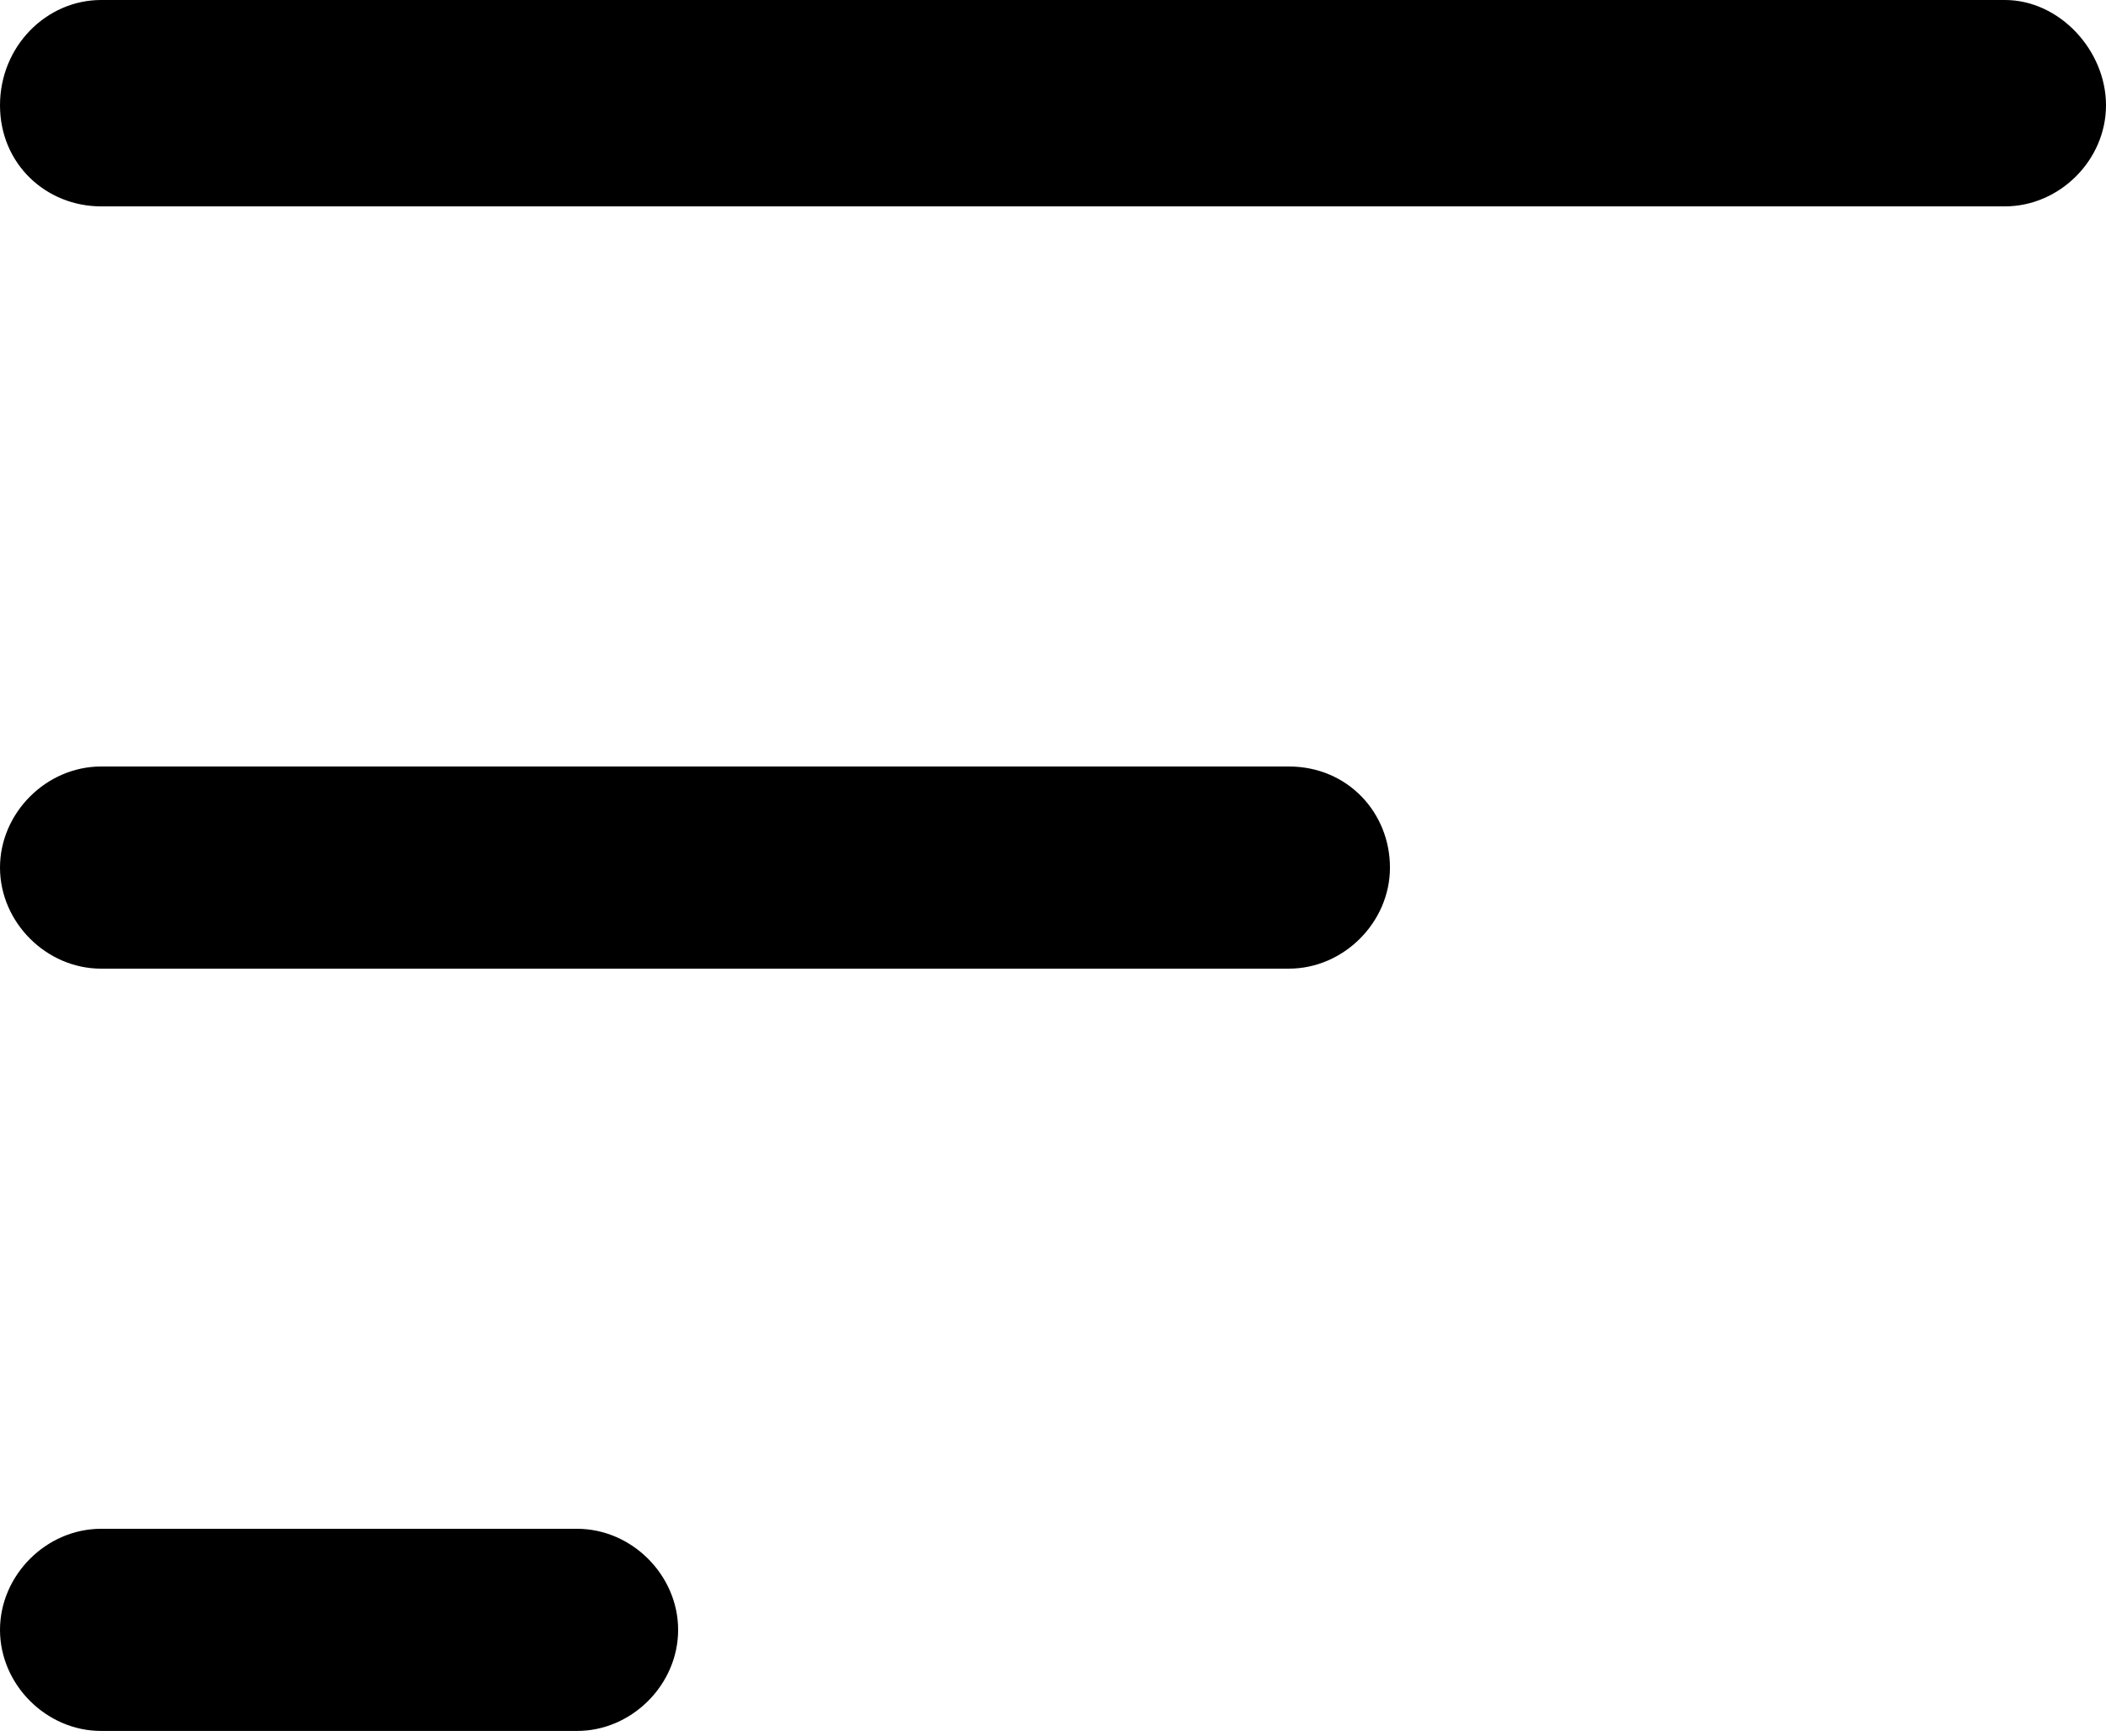
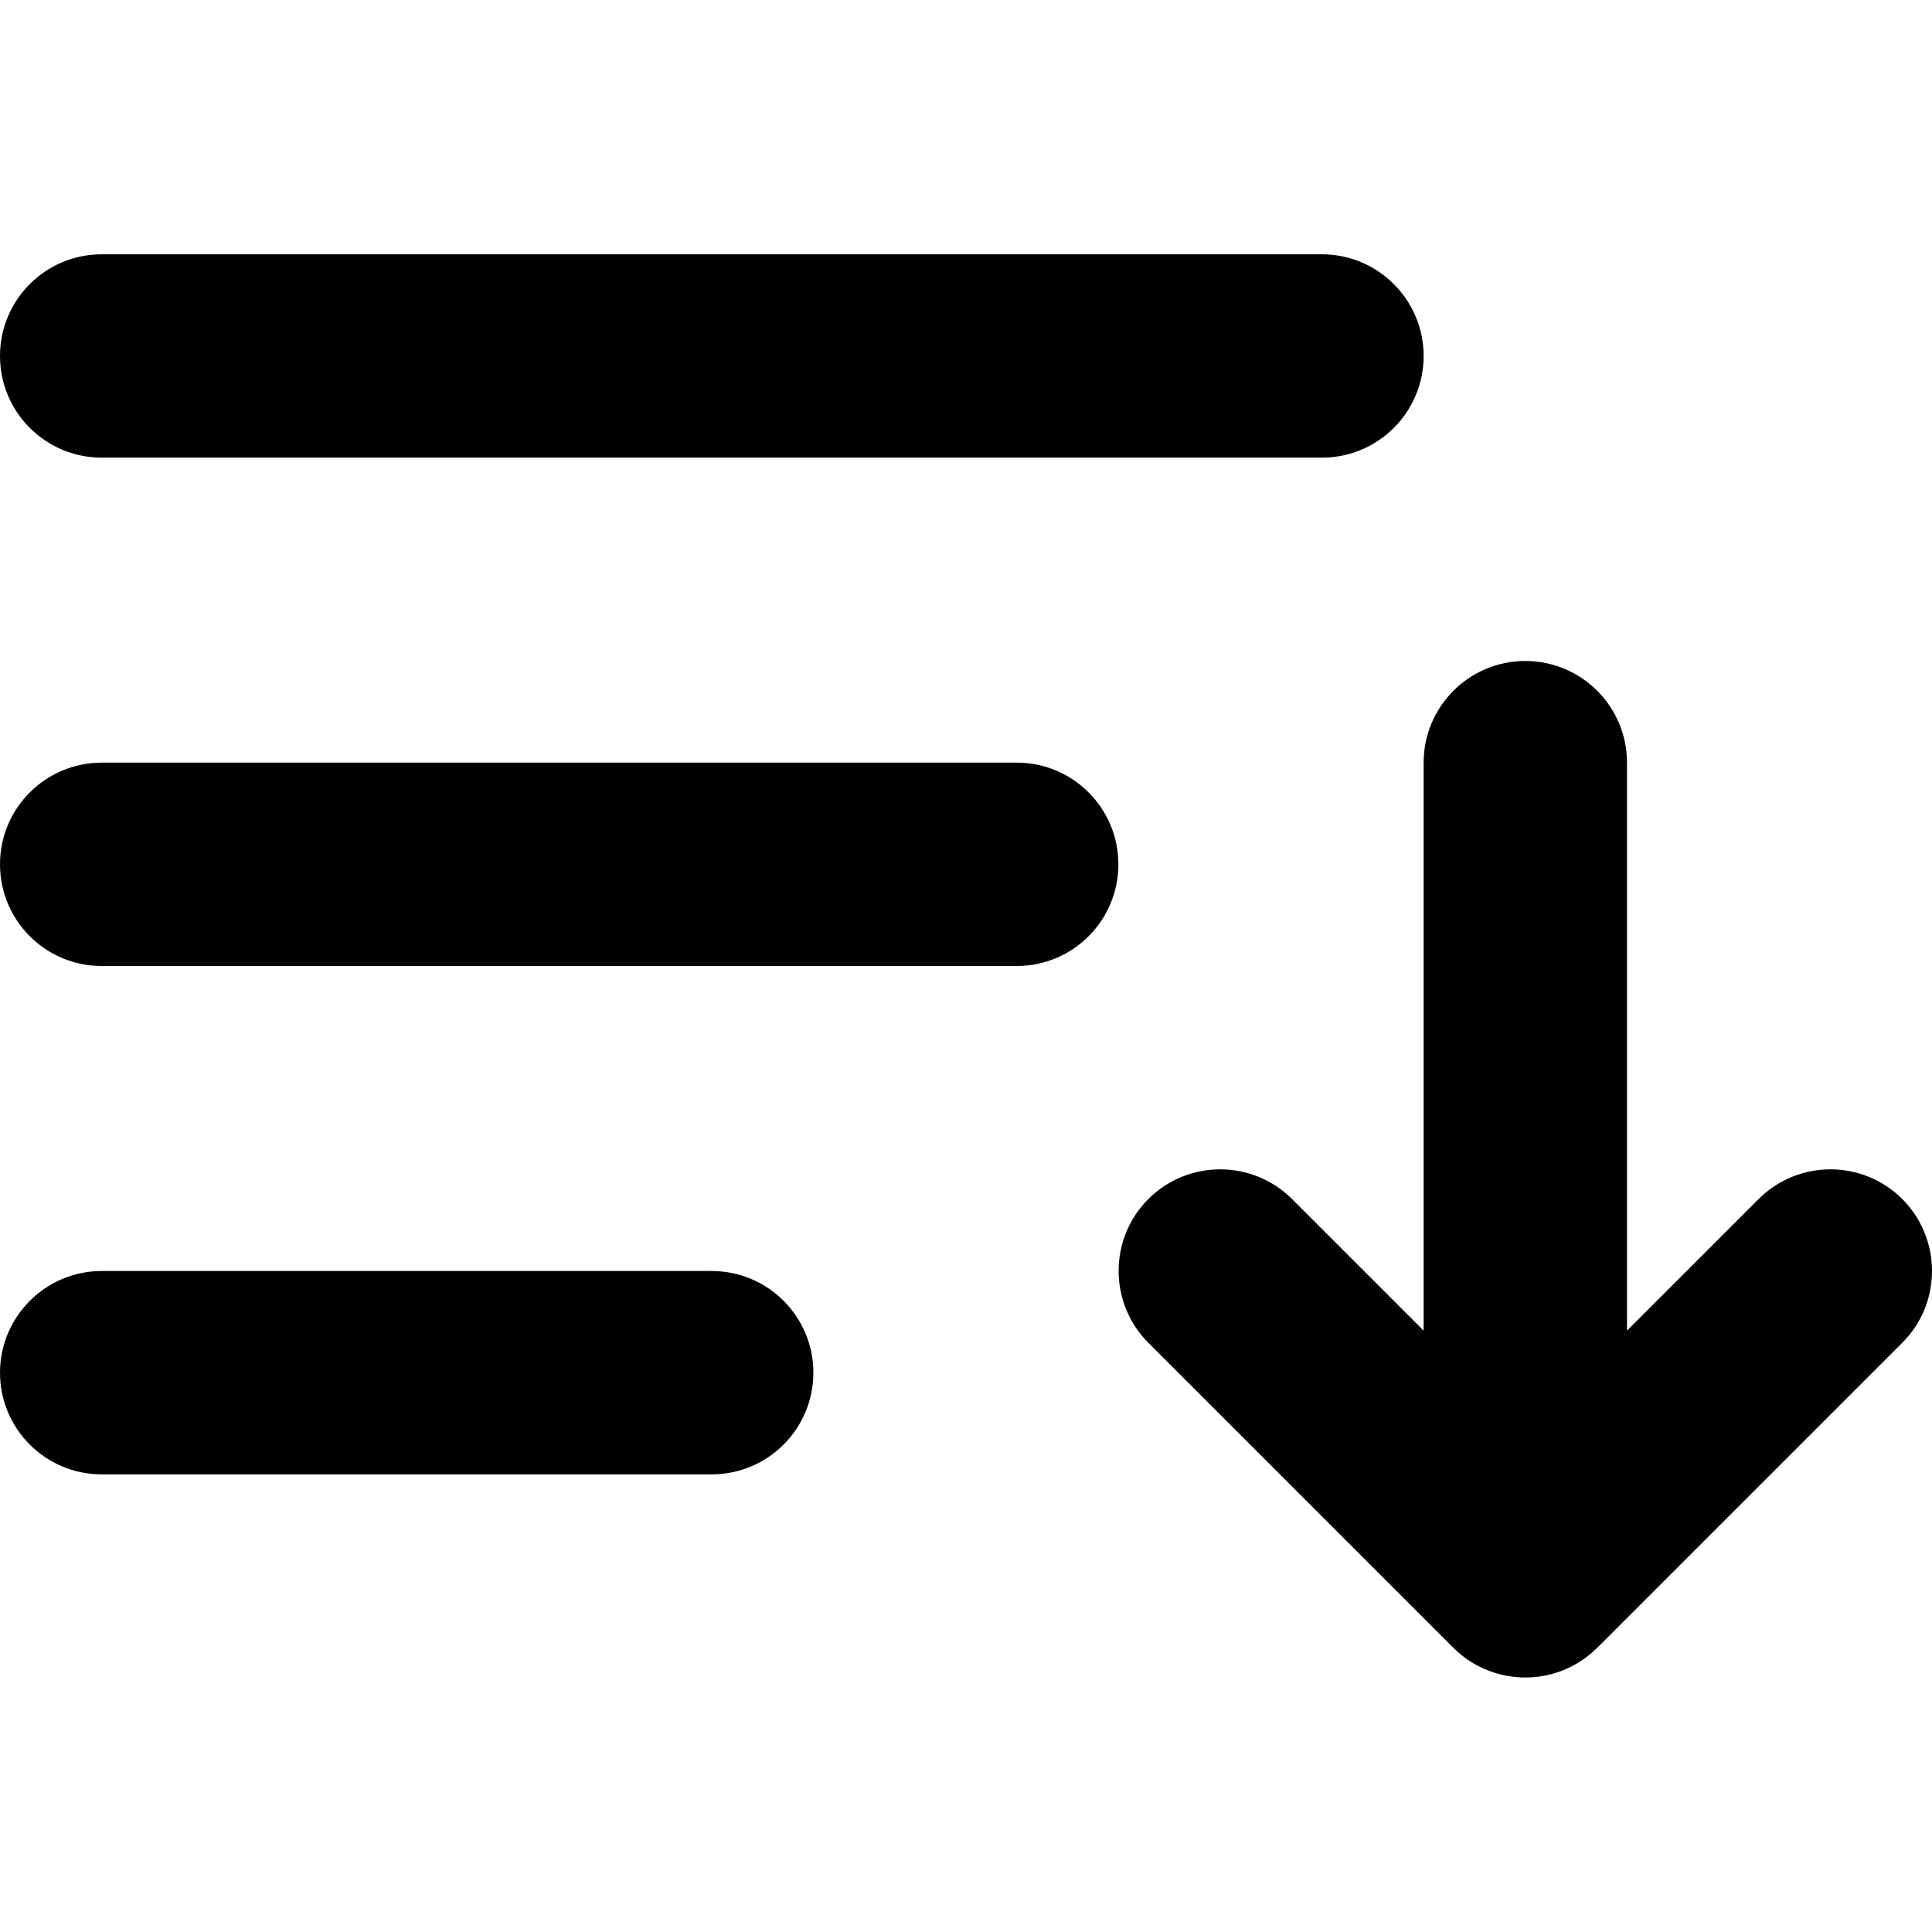
- <svg xmlns="http://www.w3.org/2000/svg" version="1.1" id="Слой_1" x="0px" y="0px" viewBox="0 0 50 41.2" style="enable-background:new 0 0 50 41.2;" xml:space="preserve">
+ <svg xmlns="http://www.w3.org/2000/svg" version="1.1" id="Слой_1" x="0px" y="0px" viewBox="0 0 800 800" style="enable-background:new 0 0 800 800;" xml:space="preserve">
  <g>
-     <path d="M30.6,18.2H2.4c-1.3,0-2.4,1.1-2.4,2.4S1.1,23,2.4,23h28.2c1.3,0,2.4-1.1,2.4-2.4S32,18.2,30.6,18.2z" />
-     <path d="M47.6,0H2.4C1.1,0,0,1.1,0,2.5s1.1,2.4,2.4,2.4h45.2c1.3,0,2.4-1.1,2.4-2.4S48.9,0,47.6,0z" />
-     <path d="M13.7,36.3H2.4c-1.3,0-2.4,1.1-2.4,2.4s1.1,2.4,2.4,2.4h11.3c1.3,0,2.4-1.1,2.4-2.4S15,36.3,13.7,36.3z" />
+     <path d="M787.7,496.5c-16.4-16.4-43.1-16.4-59.5,0L673.7,551V315.8c0-23.3-18.9-42.1-42.1-42.1c-23.3,0-42.1,18.9-42.1,42.1V551   L535,496.5c-16.4-16.4-43.1-16.4-59.5,0c-16.4,16.4-16.4,43.1,0,59.5l126.3,126.3c4.4,4.4,9.5,7.6,14.9,9.6   c3.7,1.4,7.7,2.3,11.8,2.6c0,0,0.1,0,0.1,0c1,0.1,2,0.1,3,0.1s2,0,3-0.1c0,0,0.1,0,0.1,0c4.1-0.3,8.1-1.2,11.8-2.6   c5.4-2,10.5-5.3,14.9-9.6l126.3-126.3C804.1,539.6,804.1,513,787.7,496.5z" />
+     <path d="M294.7,526.3H42.1C18.9,526.3,0,545.2,0,568.4c0,23.3,18.9,42.1,42.1,42.1h252.6c23.3,0,42.1-18.9,42.1-42.1   C336.8,545.2,318,526.3,294.7,526.3z" />
+     <path d="M421.1,315.8H42.1C18.9,315.8,0,334.6,0,357.9S18.9,400,42.1,400h378.9c23.3,0,42.1-18.9,42.1-42.1   S444.3,315.8,421.1,315.8z" />
+     <path d="M42.1,189.5h505.3c23.3,0,42.1-18.9,42.1-42.1s-18.9-42.1-42.1-42.1H42.1C18.9,105.3,0,124.1,0,147.4   S18.9,189.5,42.1,189.5z" />
  </g>
</svg>
